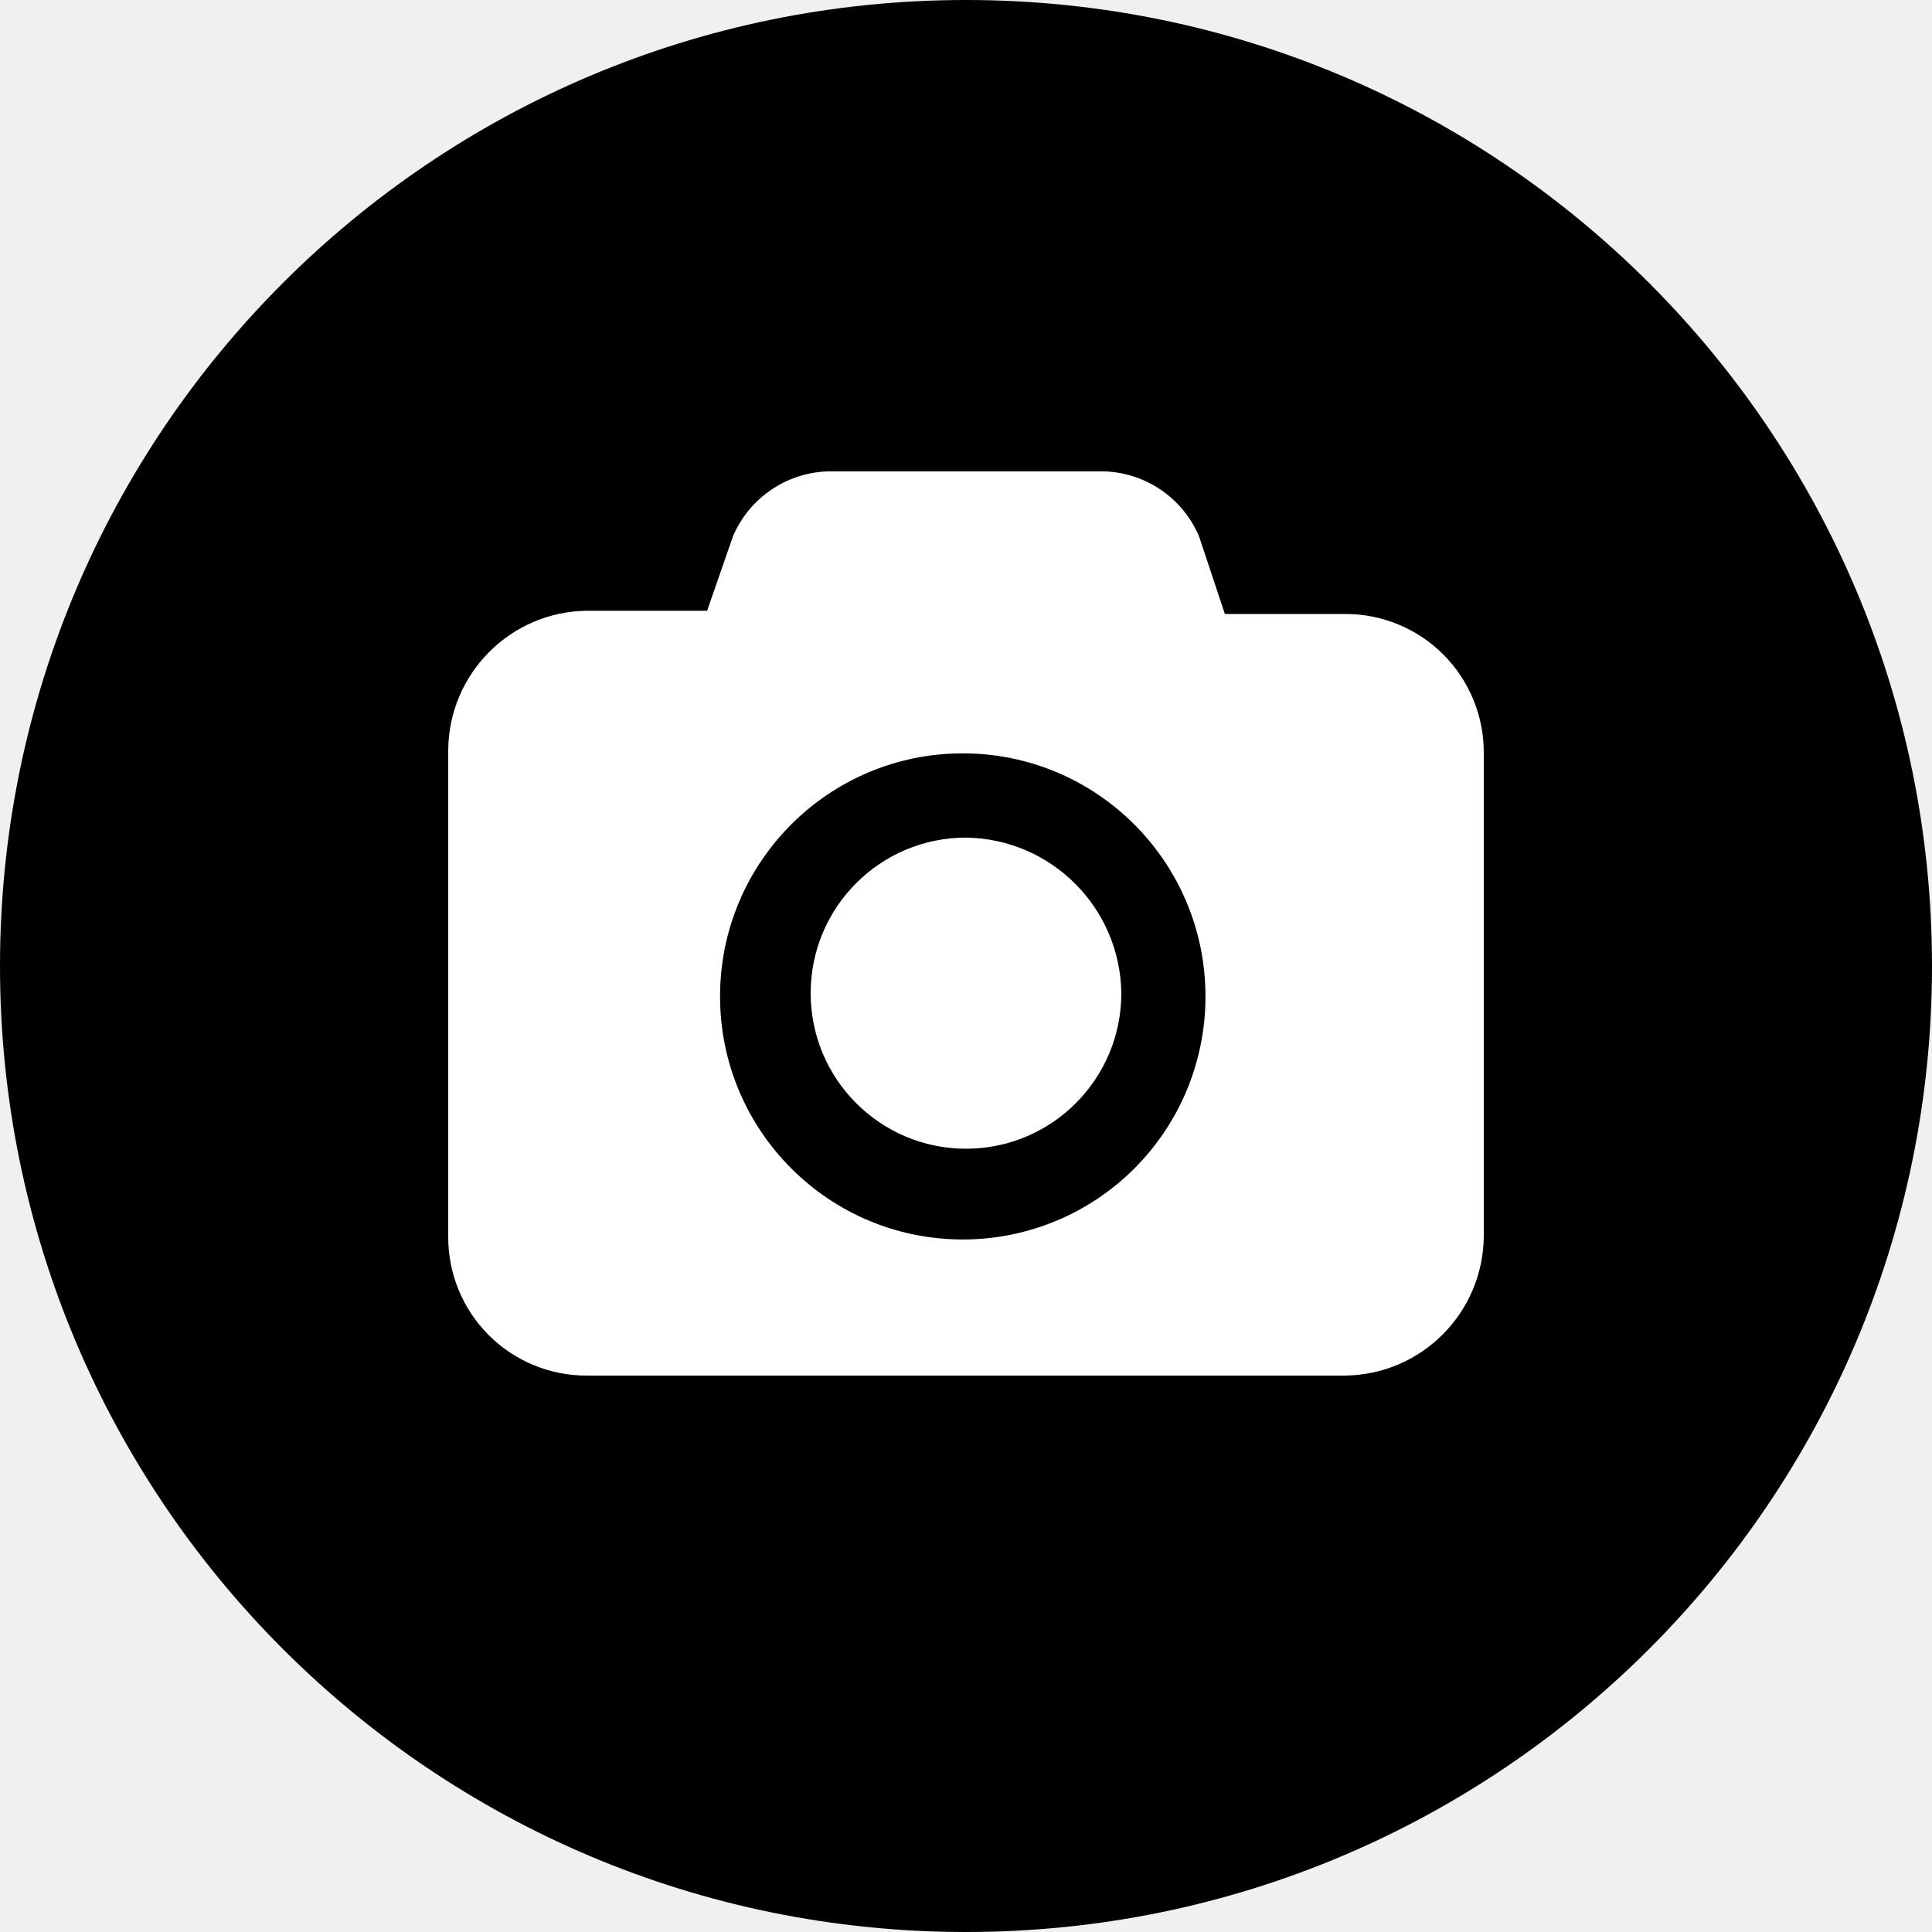
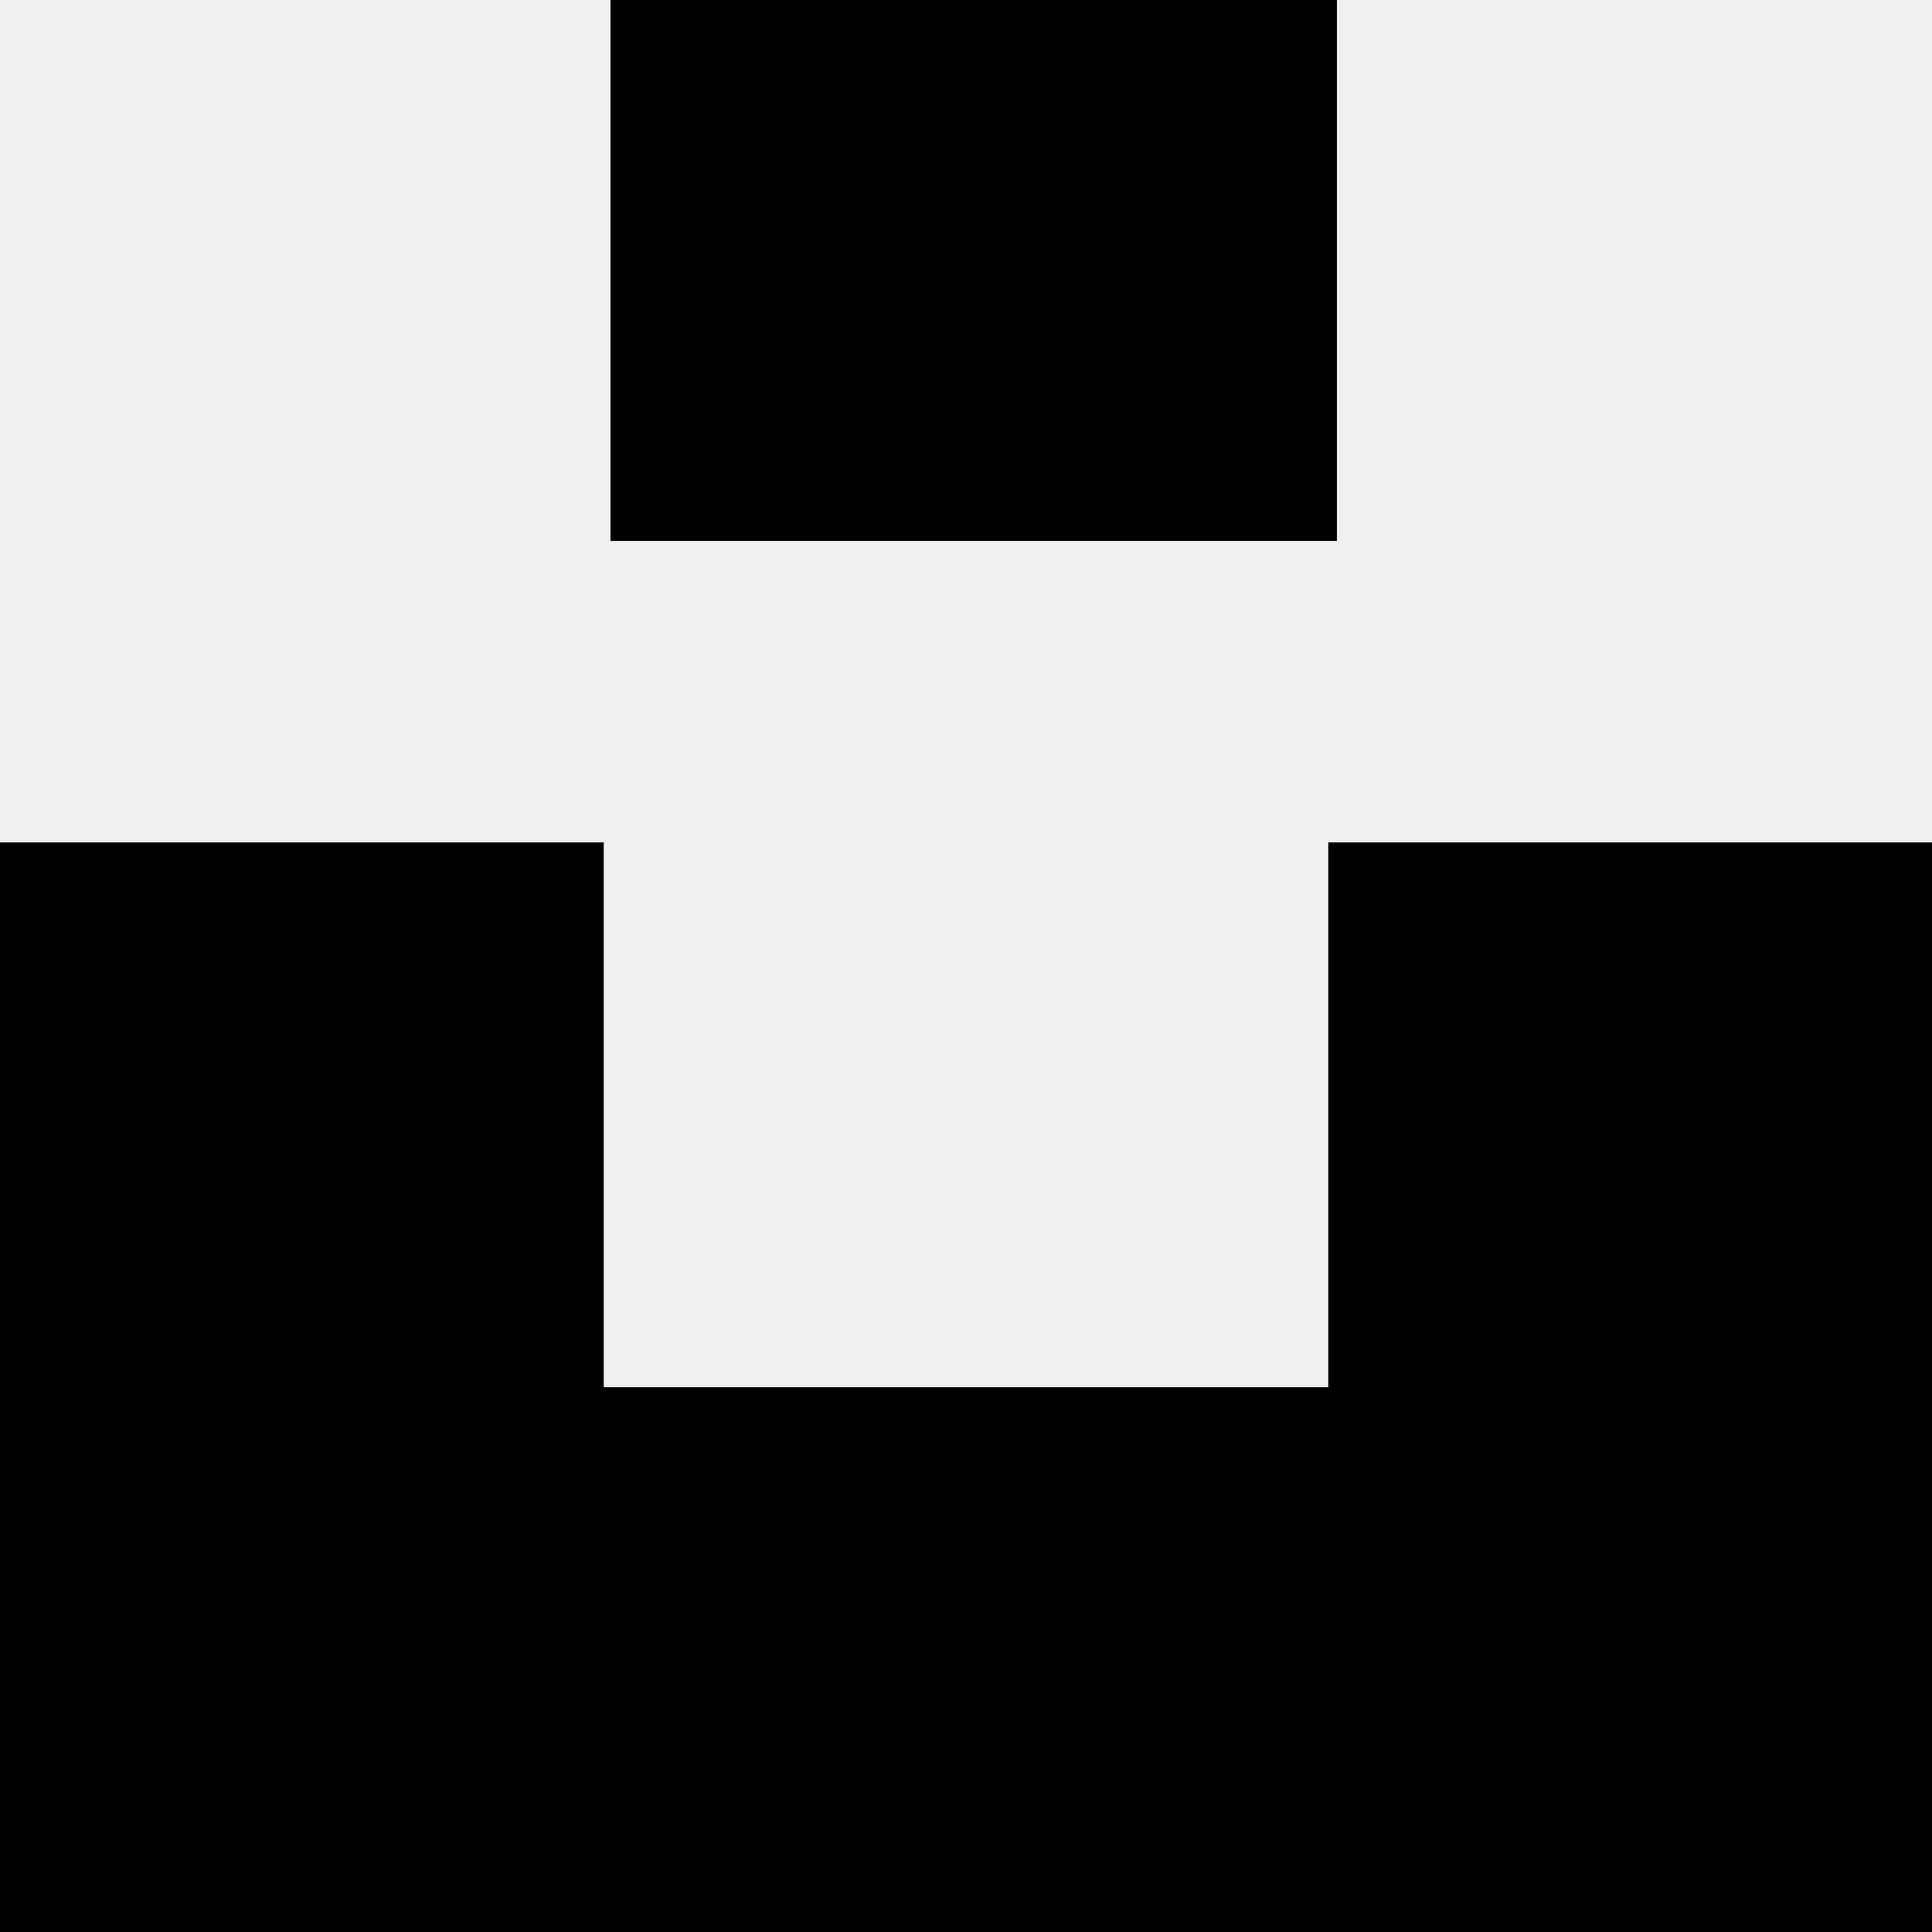
- <svg xmlns="http://www.w3.org/2000/svg" width="250px" height="250px" viewBox="0 0 250 250" version="1.1">
-   <defs />
-   <g id="Page-1" stroke="none" stroke-width="1" fill="none" fill-rule="evenodd">
-     <g id="Artboard">
-       <circle id="Oval" fill="#000000" cx="125" cy="125" r="125" />
-       <path d="M145.1,128.516 C145.1,139.633 136.101,148.645 125,148.645 C113.899,148.645 104.9,139.633 104.9,128.516 C104.9,117.399 113.899,108.387 125,108.387 C136.039,108.536 144.951,117.461 145.1,128.516 L145.1,128.516 Z M191.999,97.484 L191.999,159.967 C191.927,169.896 183.907,177.926 173.993,177.999 L76.007,177.999 C71.22,178.036 66.619,176.147 63.235,172.758 C59.85,169.368 57.964,164.761 58.001,159.967 L58.001,97.064 C58.073,87.136 66.093,79.105 76.007,79.032 L91.5,79.032 L94.85,69.387 C96.945,64.481 101.67,61.217 106.994,61 L143.006,61 C148.33,61.217 153.055,64.481 155.15,69.387 L158.5,79.452 L173.993,79.452 C178.78,79.415 183.381,81.304 186.765,84.693 C190.15,88.083 192.036,92.69 191.999,97.484 L191.999,97.484 Z M155.987,128.935 C155.987,111.565 141.926,97.484 124.581,97.484 C107.236,97.484 93.175,111.565 93.175,128.935 C93.175,146.305 107.236,160.387 124.581,160.387 C132.914,160.398 140.909,157.088 146.801,151.187 C152.693,145.286 155.998,137.28 155.987,128.935 Z" id="Shape" fill="#FFFFFF" fill-rule="nonzero" />
-     </g>
-   </g>
+ <svg xmlns="http://www.w3.org/2000/svg" width="250" height="250" viewBox="0 0 250 250">
+   <path d="M79,70 L79,0 L173,0 L173,70 L79,70 Z M171.875,109 L250,109 L250,250 L0,250 L0,109 L78.125,109 L78.125,179.5 L171.875,179.5 L171.875,109 Z" />
</svg>
